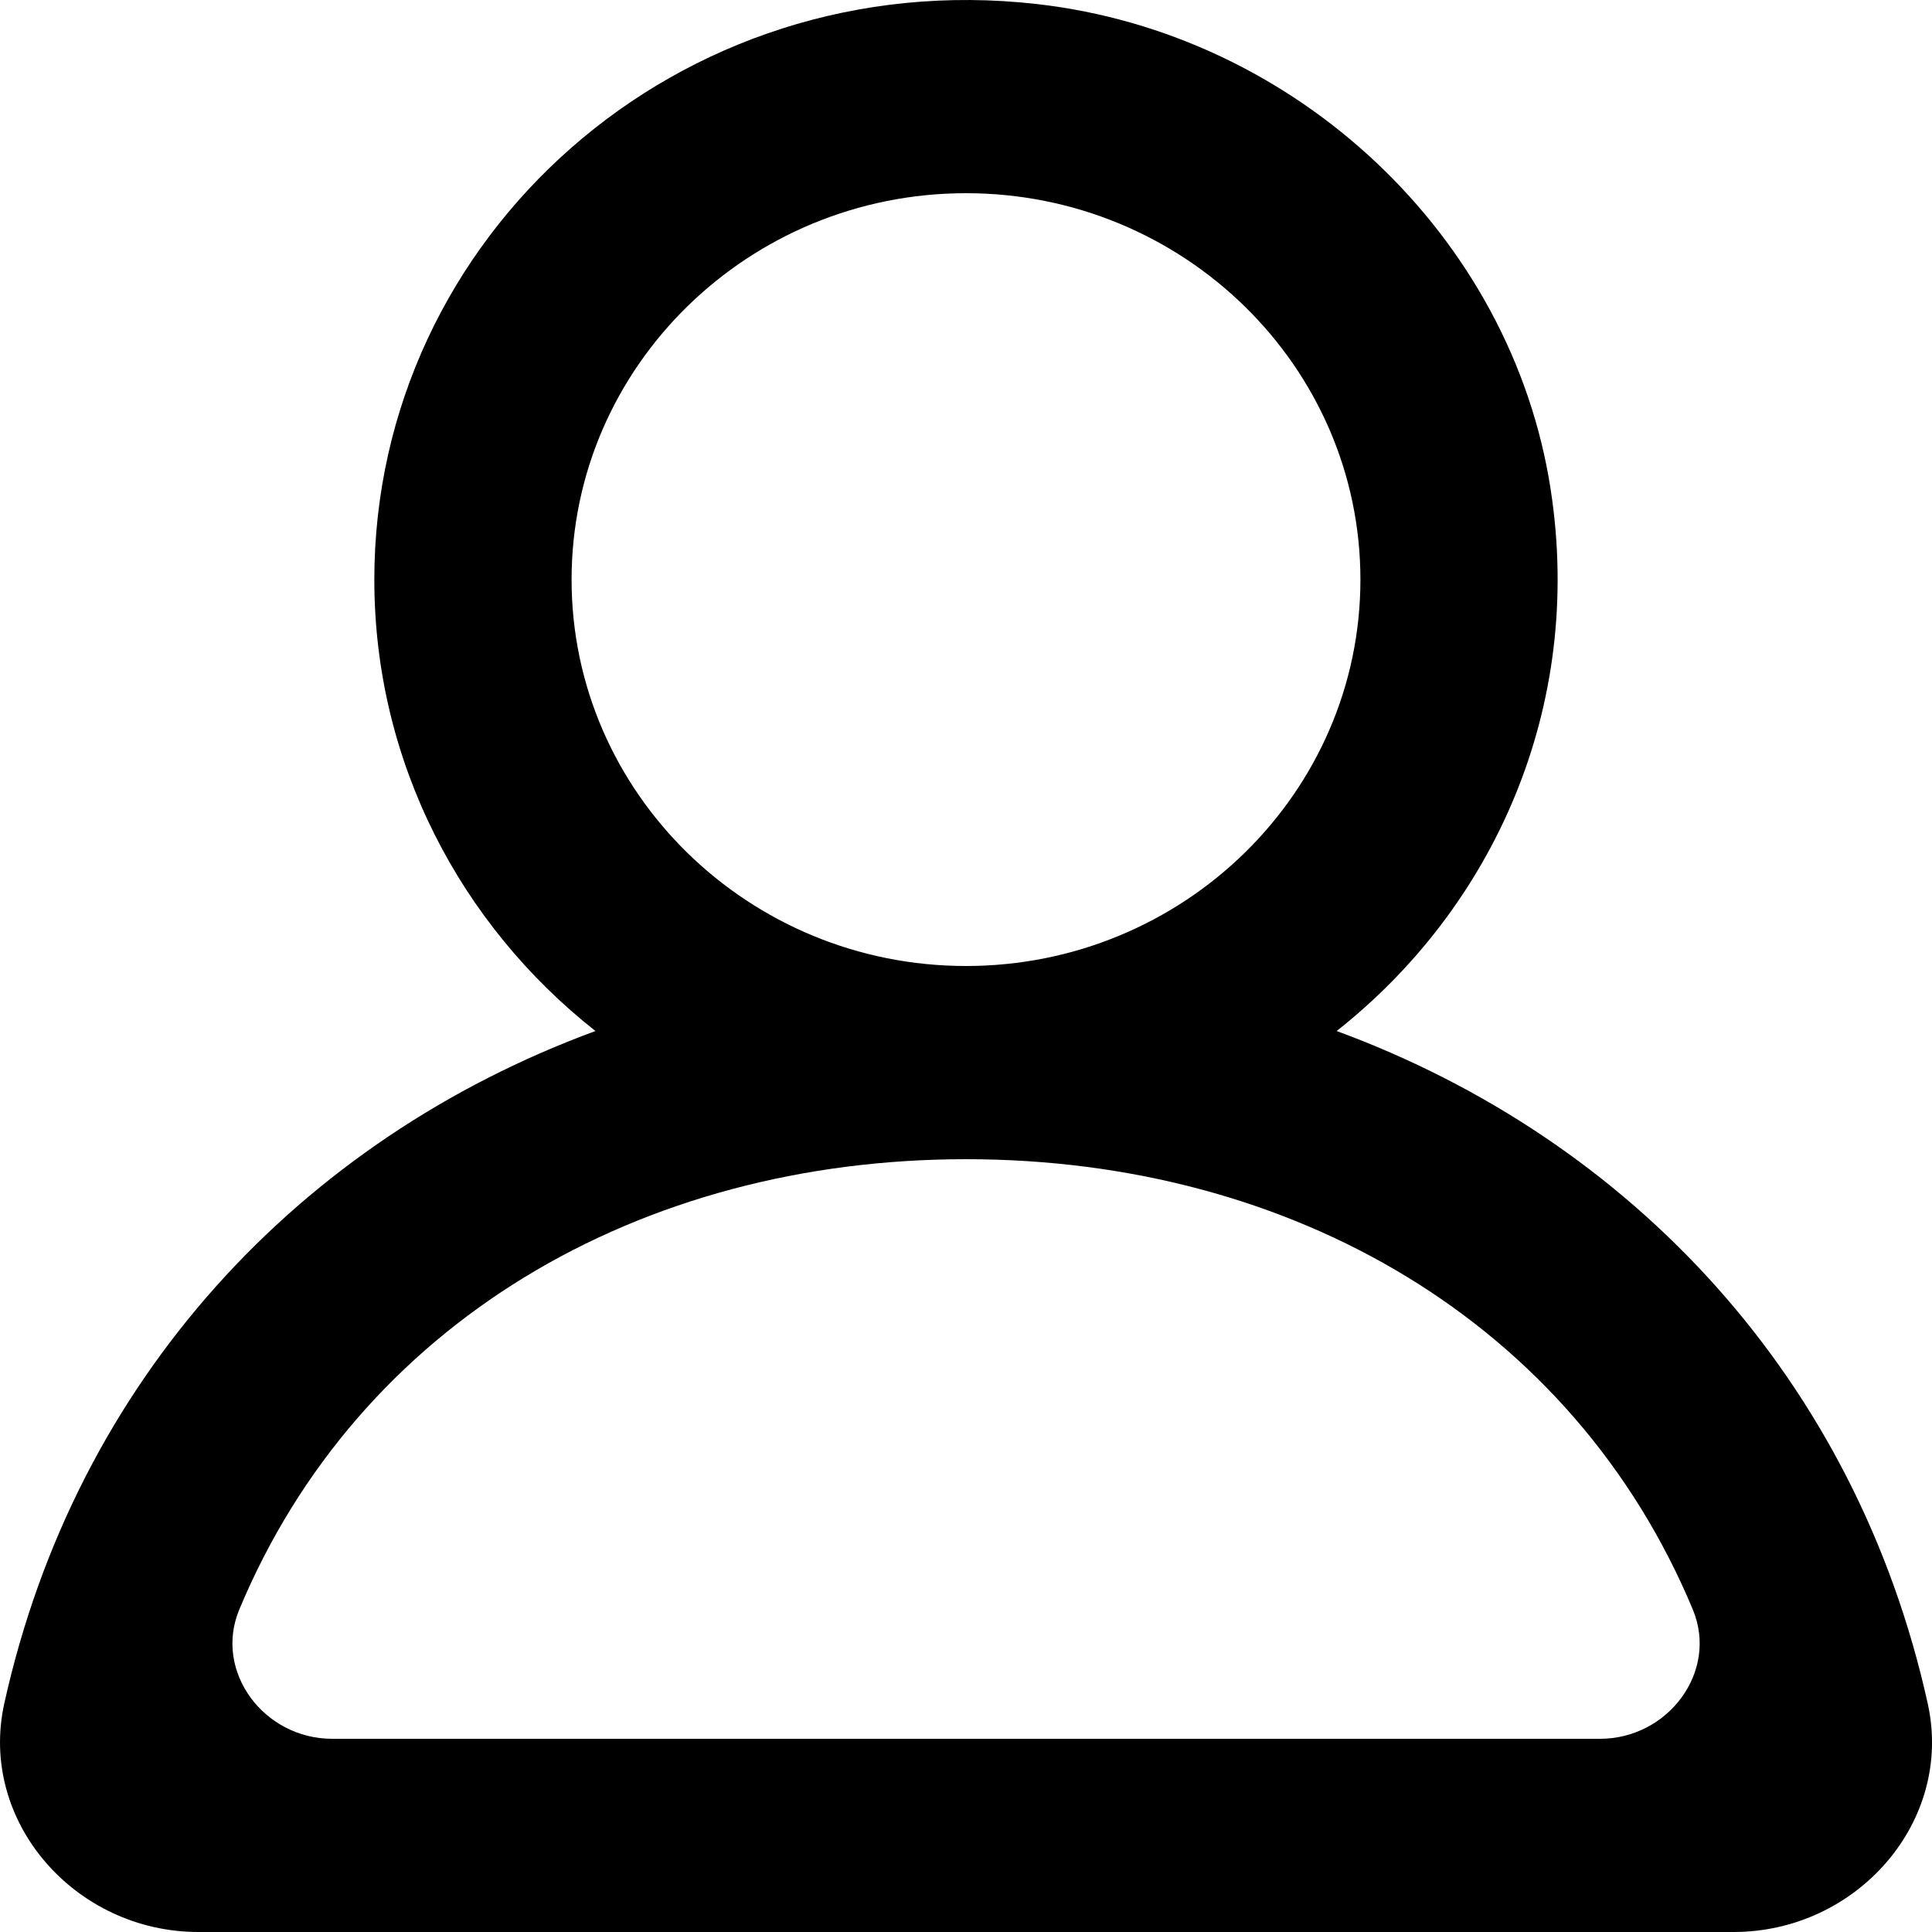
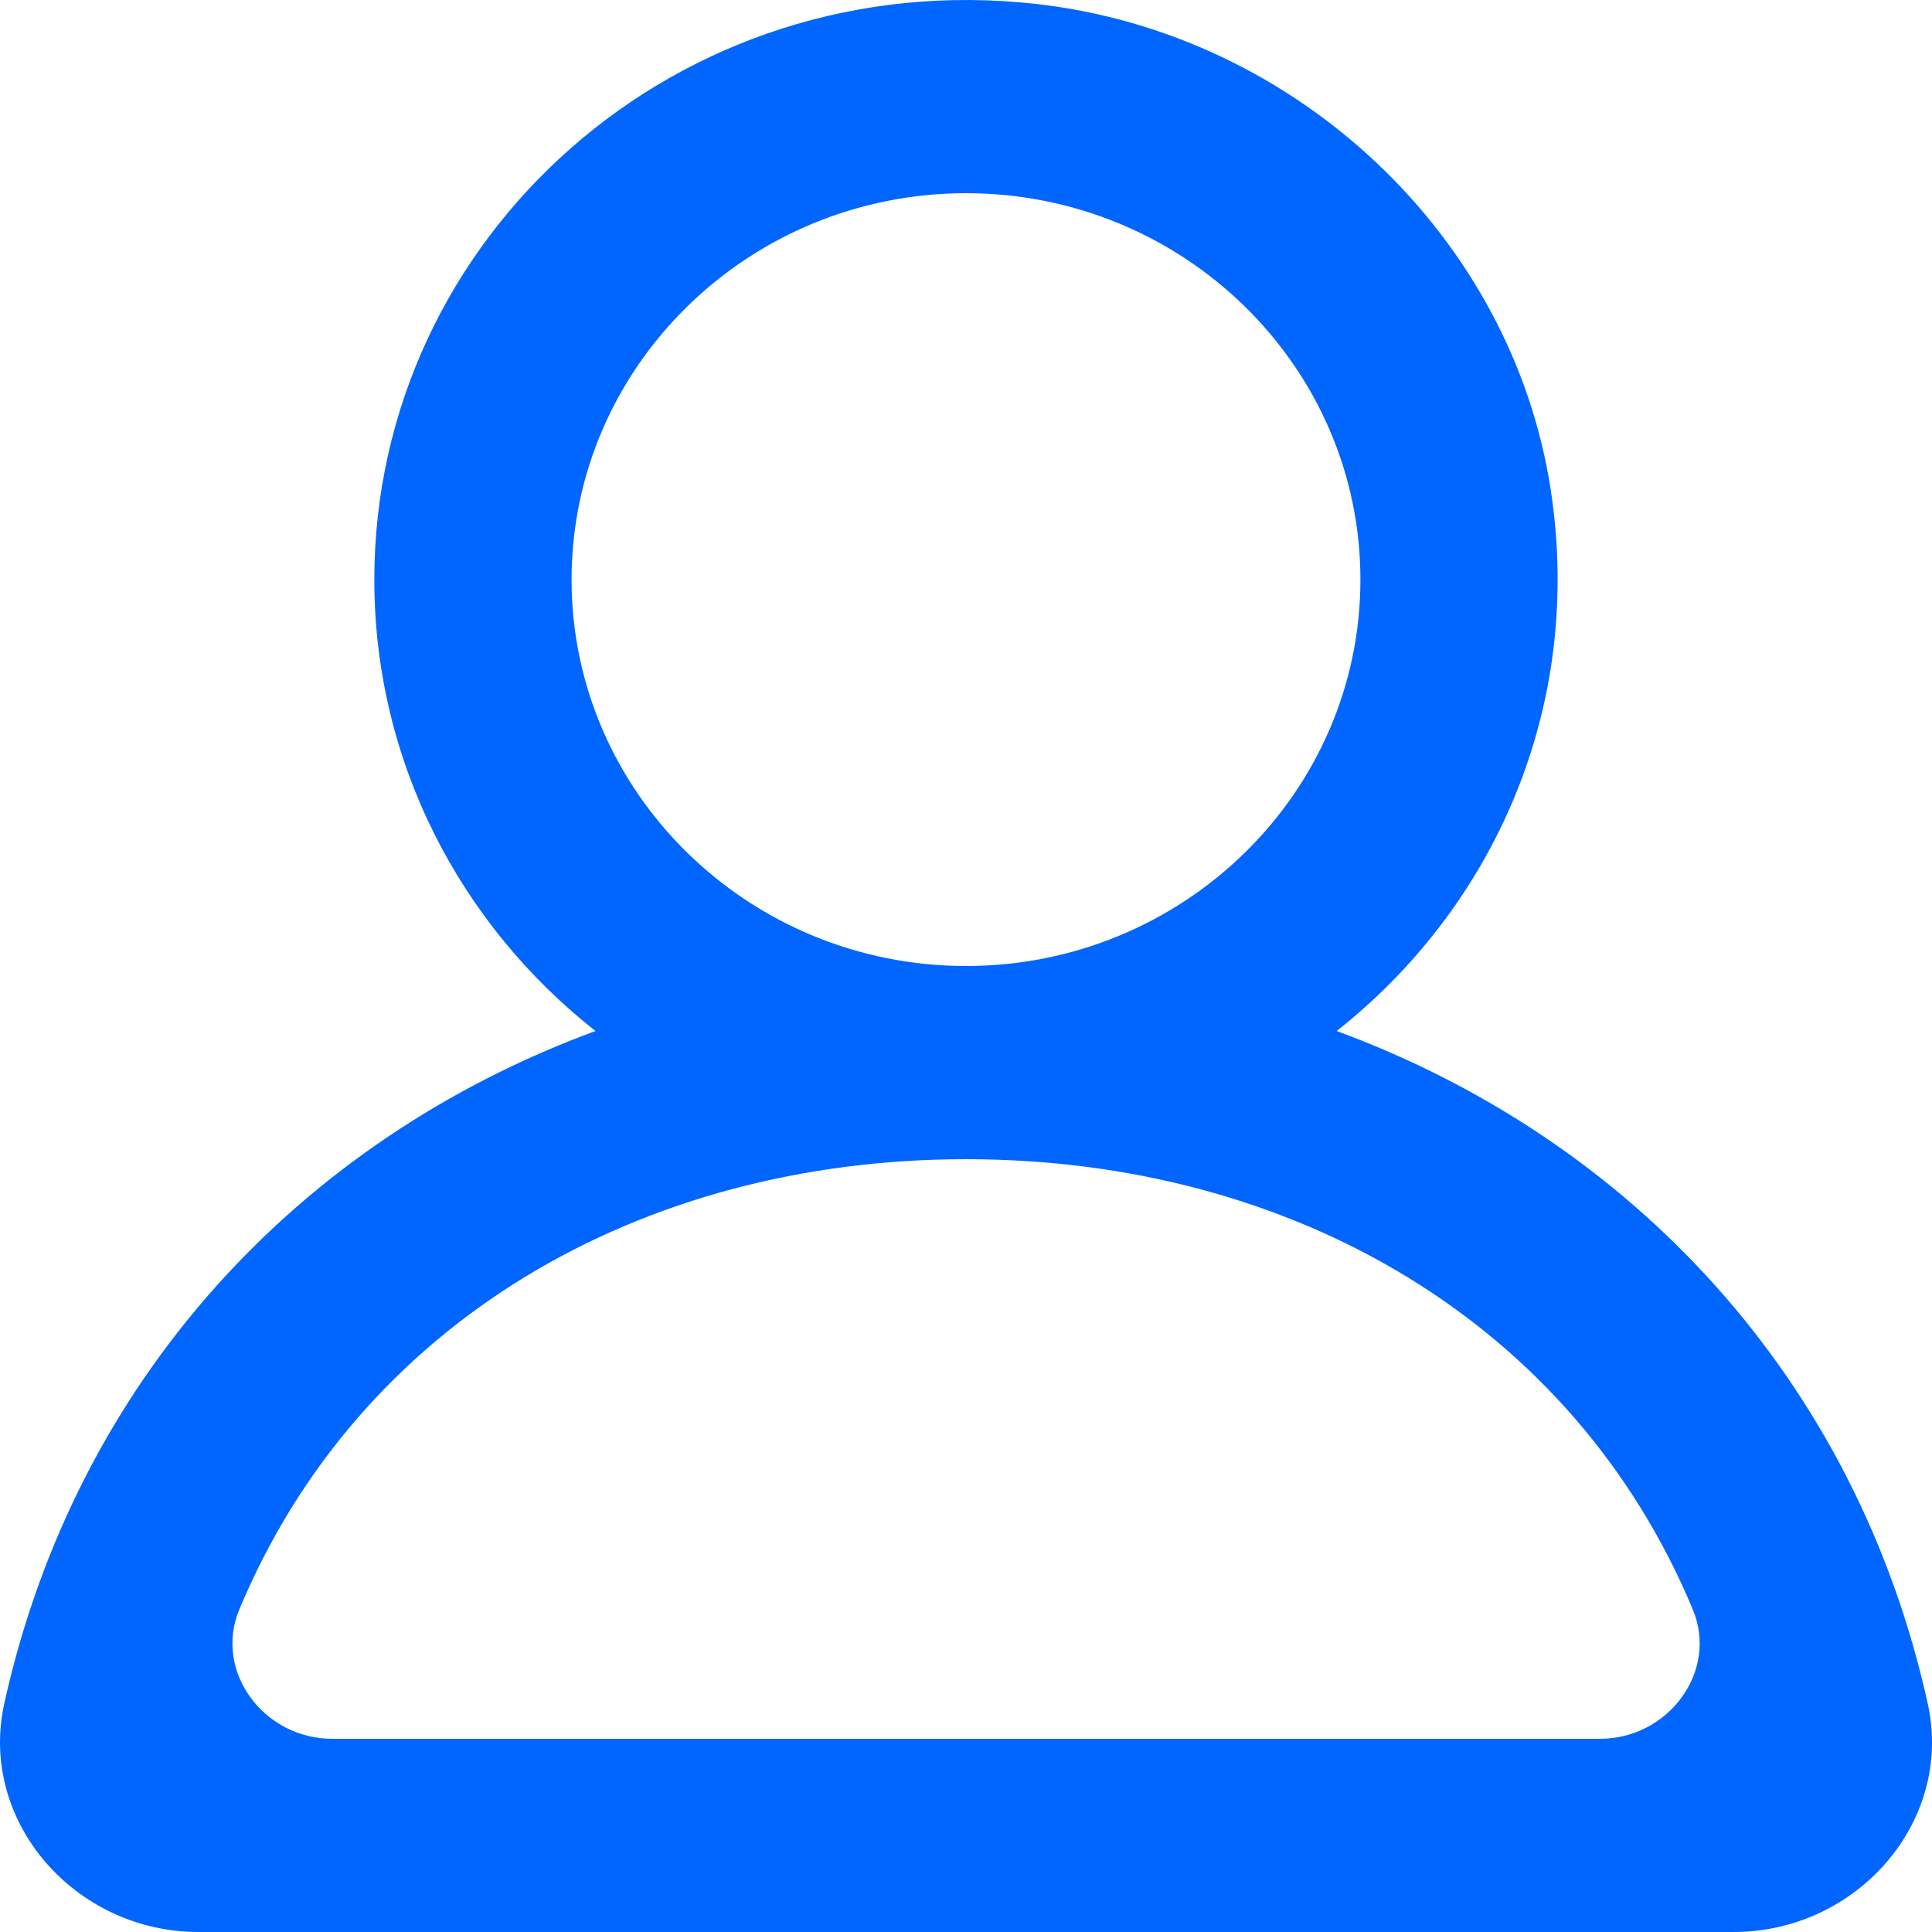
<svg xmlns="http://www.w3.org/2000/svg" width="800px" height="800px" viewBox="0 0 20 20" version="1.1">
  <defs>

</defs>
  <g id="Page-1" stroke="none" stroke-width="1" fill="none" fill-rule="evenodd">
-     <g id="Dribbble-Light-Preview" transform="translate(-140, -2159)" fill="#000000">
+     <g id="Dribbble-Light-Preview" transform="translate(-140, -2159)" fill="#0066ff">
      <g id="icons" transform="translate(56, 160)">
        <path d="M100.563,2017 L87.438,2017 C86.732,2017 86.21,2016.303 86.477,2015.662 C87.713,2012.698 90.617,2011 94,2011 C97.384,2011 100.288,2012.698 101.524,2015.662 C101.791,2016.303 101.269,2017 100.563,2017 M89.917,2005 C89.917,2002.794 91.749,2001 94,2001 C96.252,2001 98.083,2002.794 98.083,2005 C98.083,2007.206 96.252,2009 94,2009 C91.749,2009 89.917,2007.206 89.917,2005 M103.956,2016.636 C103.214,2013.277 100.892,2010.798 97.837,2009.673 C99.456,2008.396 100.4,2006.331 100.053,2004.07 C99.651,2001.447 97.424,1999.348 94.735,1999.042 C91.023,1998.619 87.875,2001.449 87.875,2005 C87.875,2006.89 88.769,2008.574 90.164,2009.673 C87.107,2010.798 84.787,2013.277 84.044,2016.636 C83.775,2017.857 84.779,2019 86.054,2019 L101.946,2019 C103.222,2019 104.226,2017.857 103.956,2016.636" id="profile_round-[#1342]">

</path>
      </g>
    </g>
  </g>
</svg>
